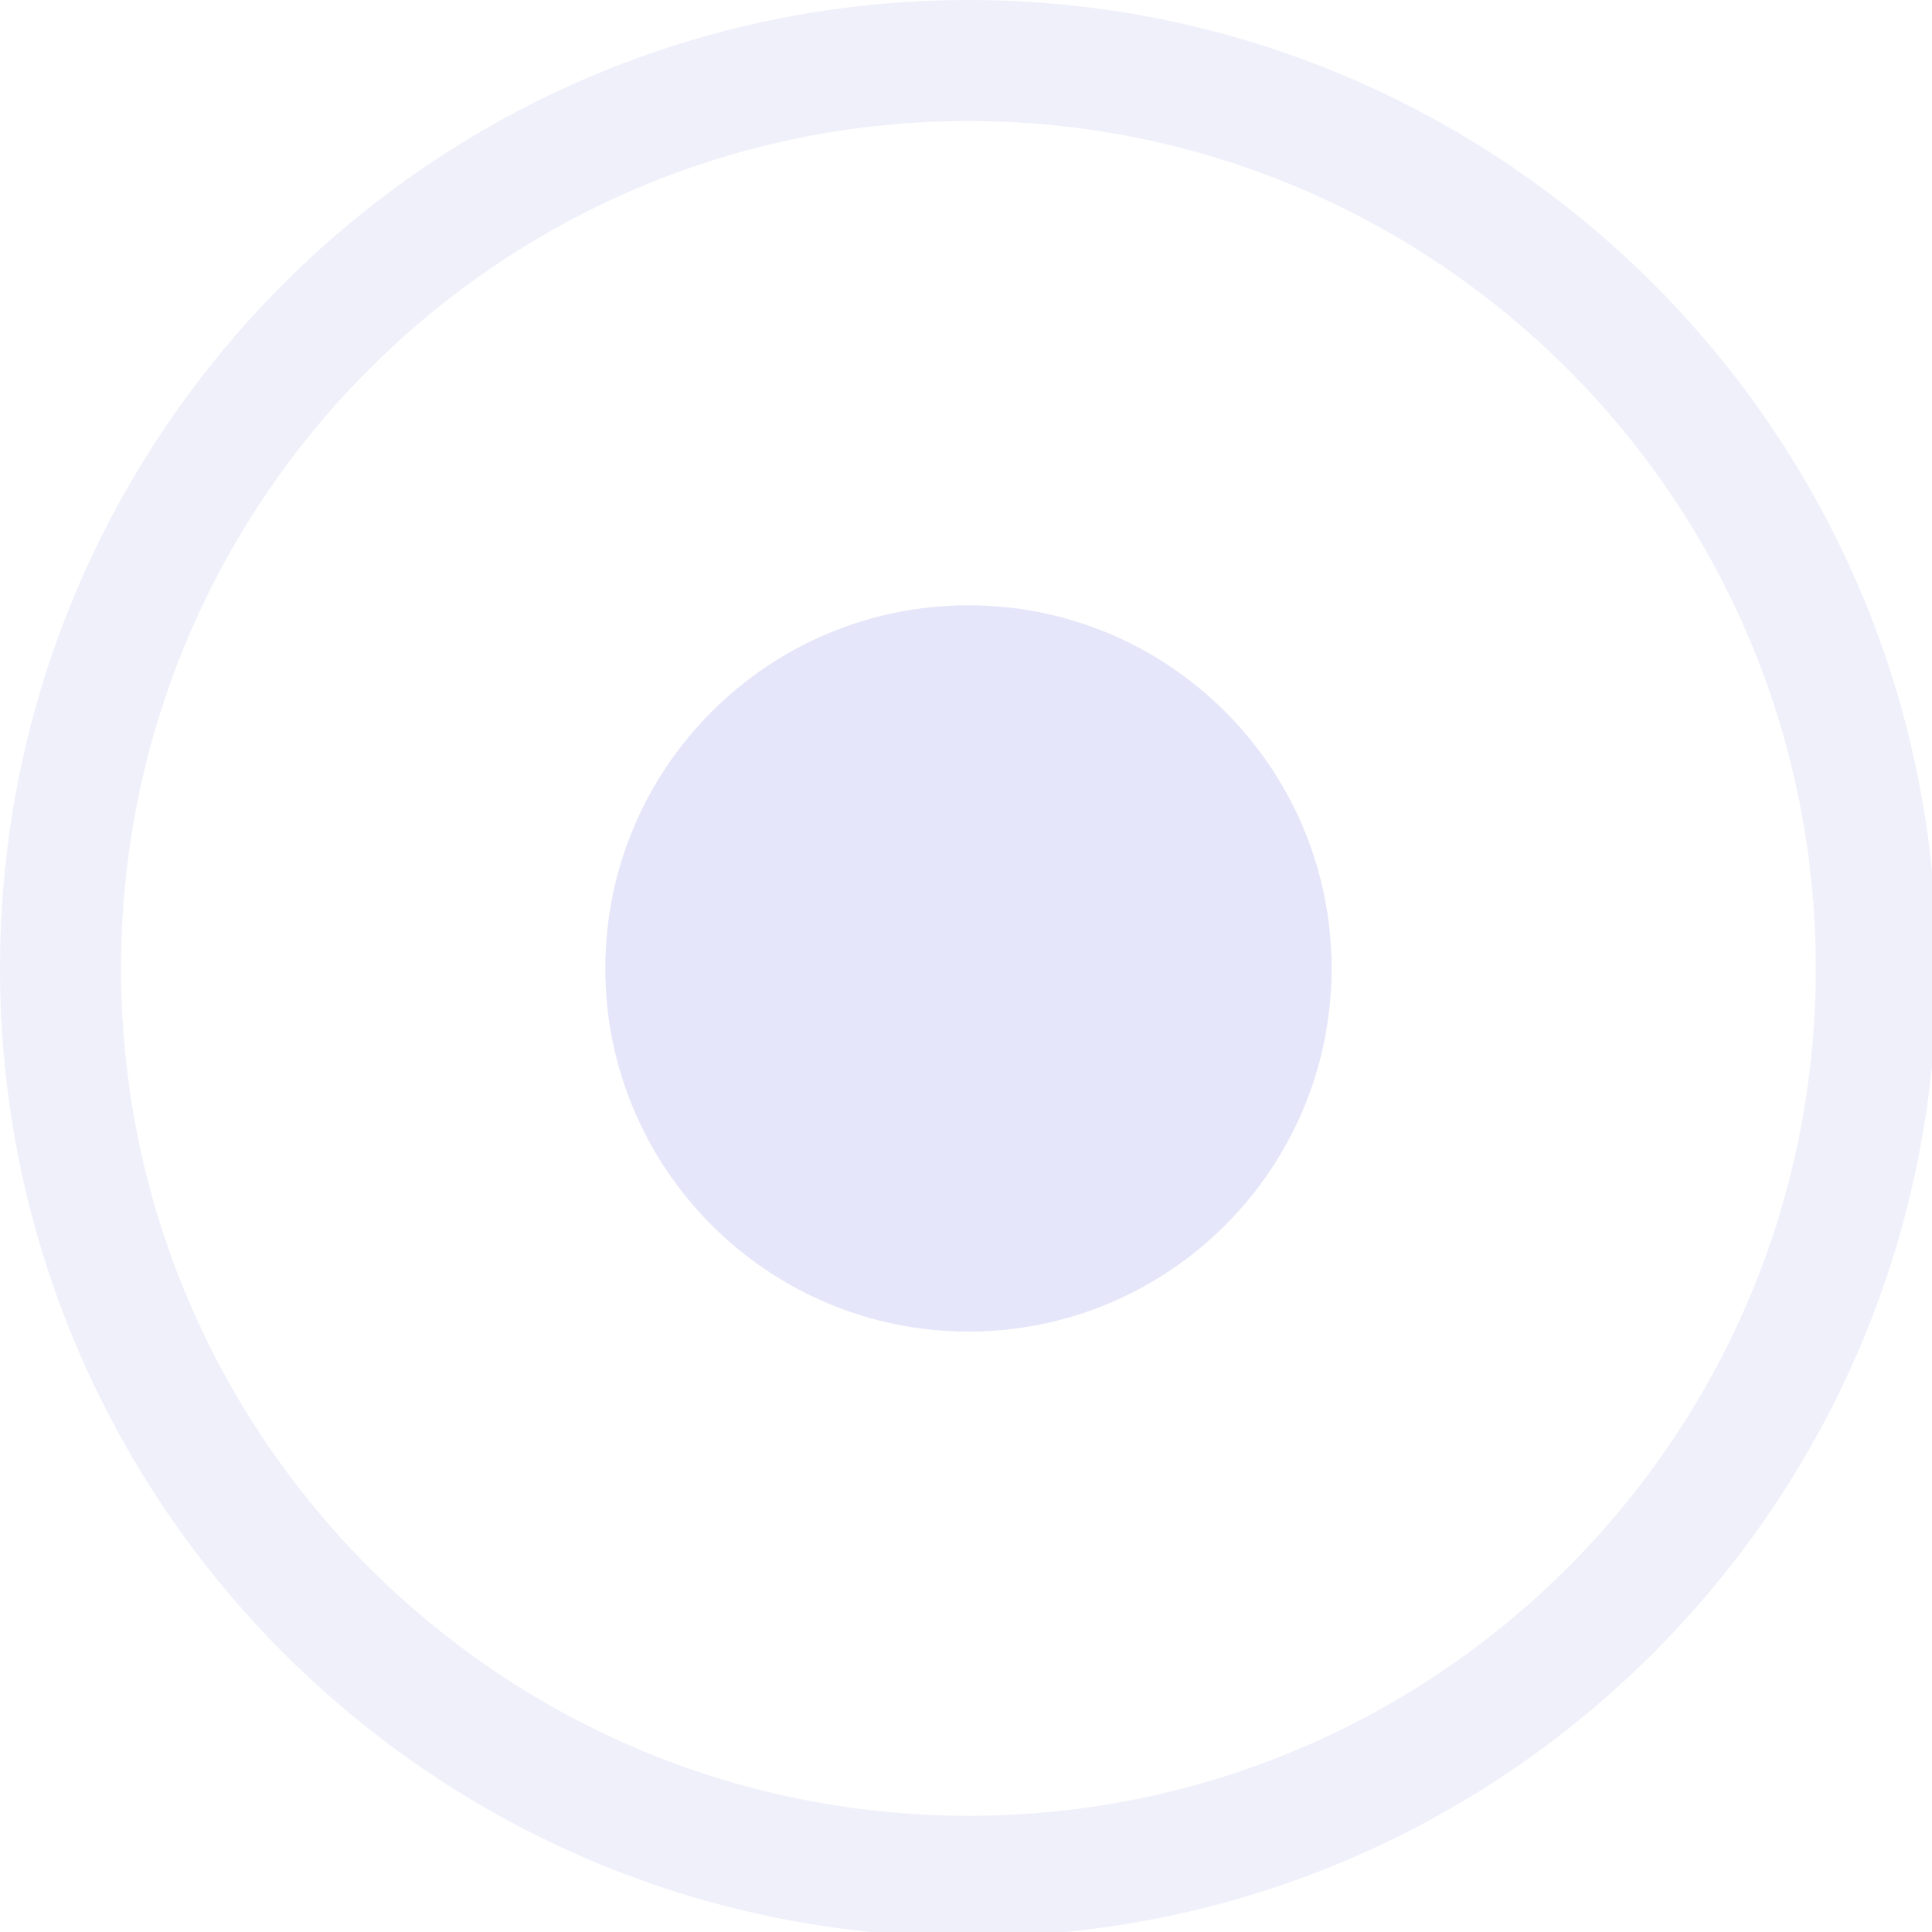
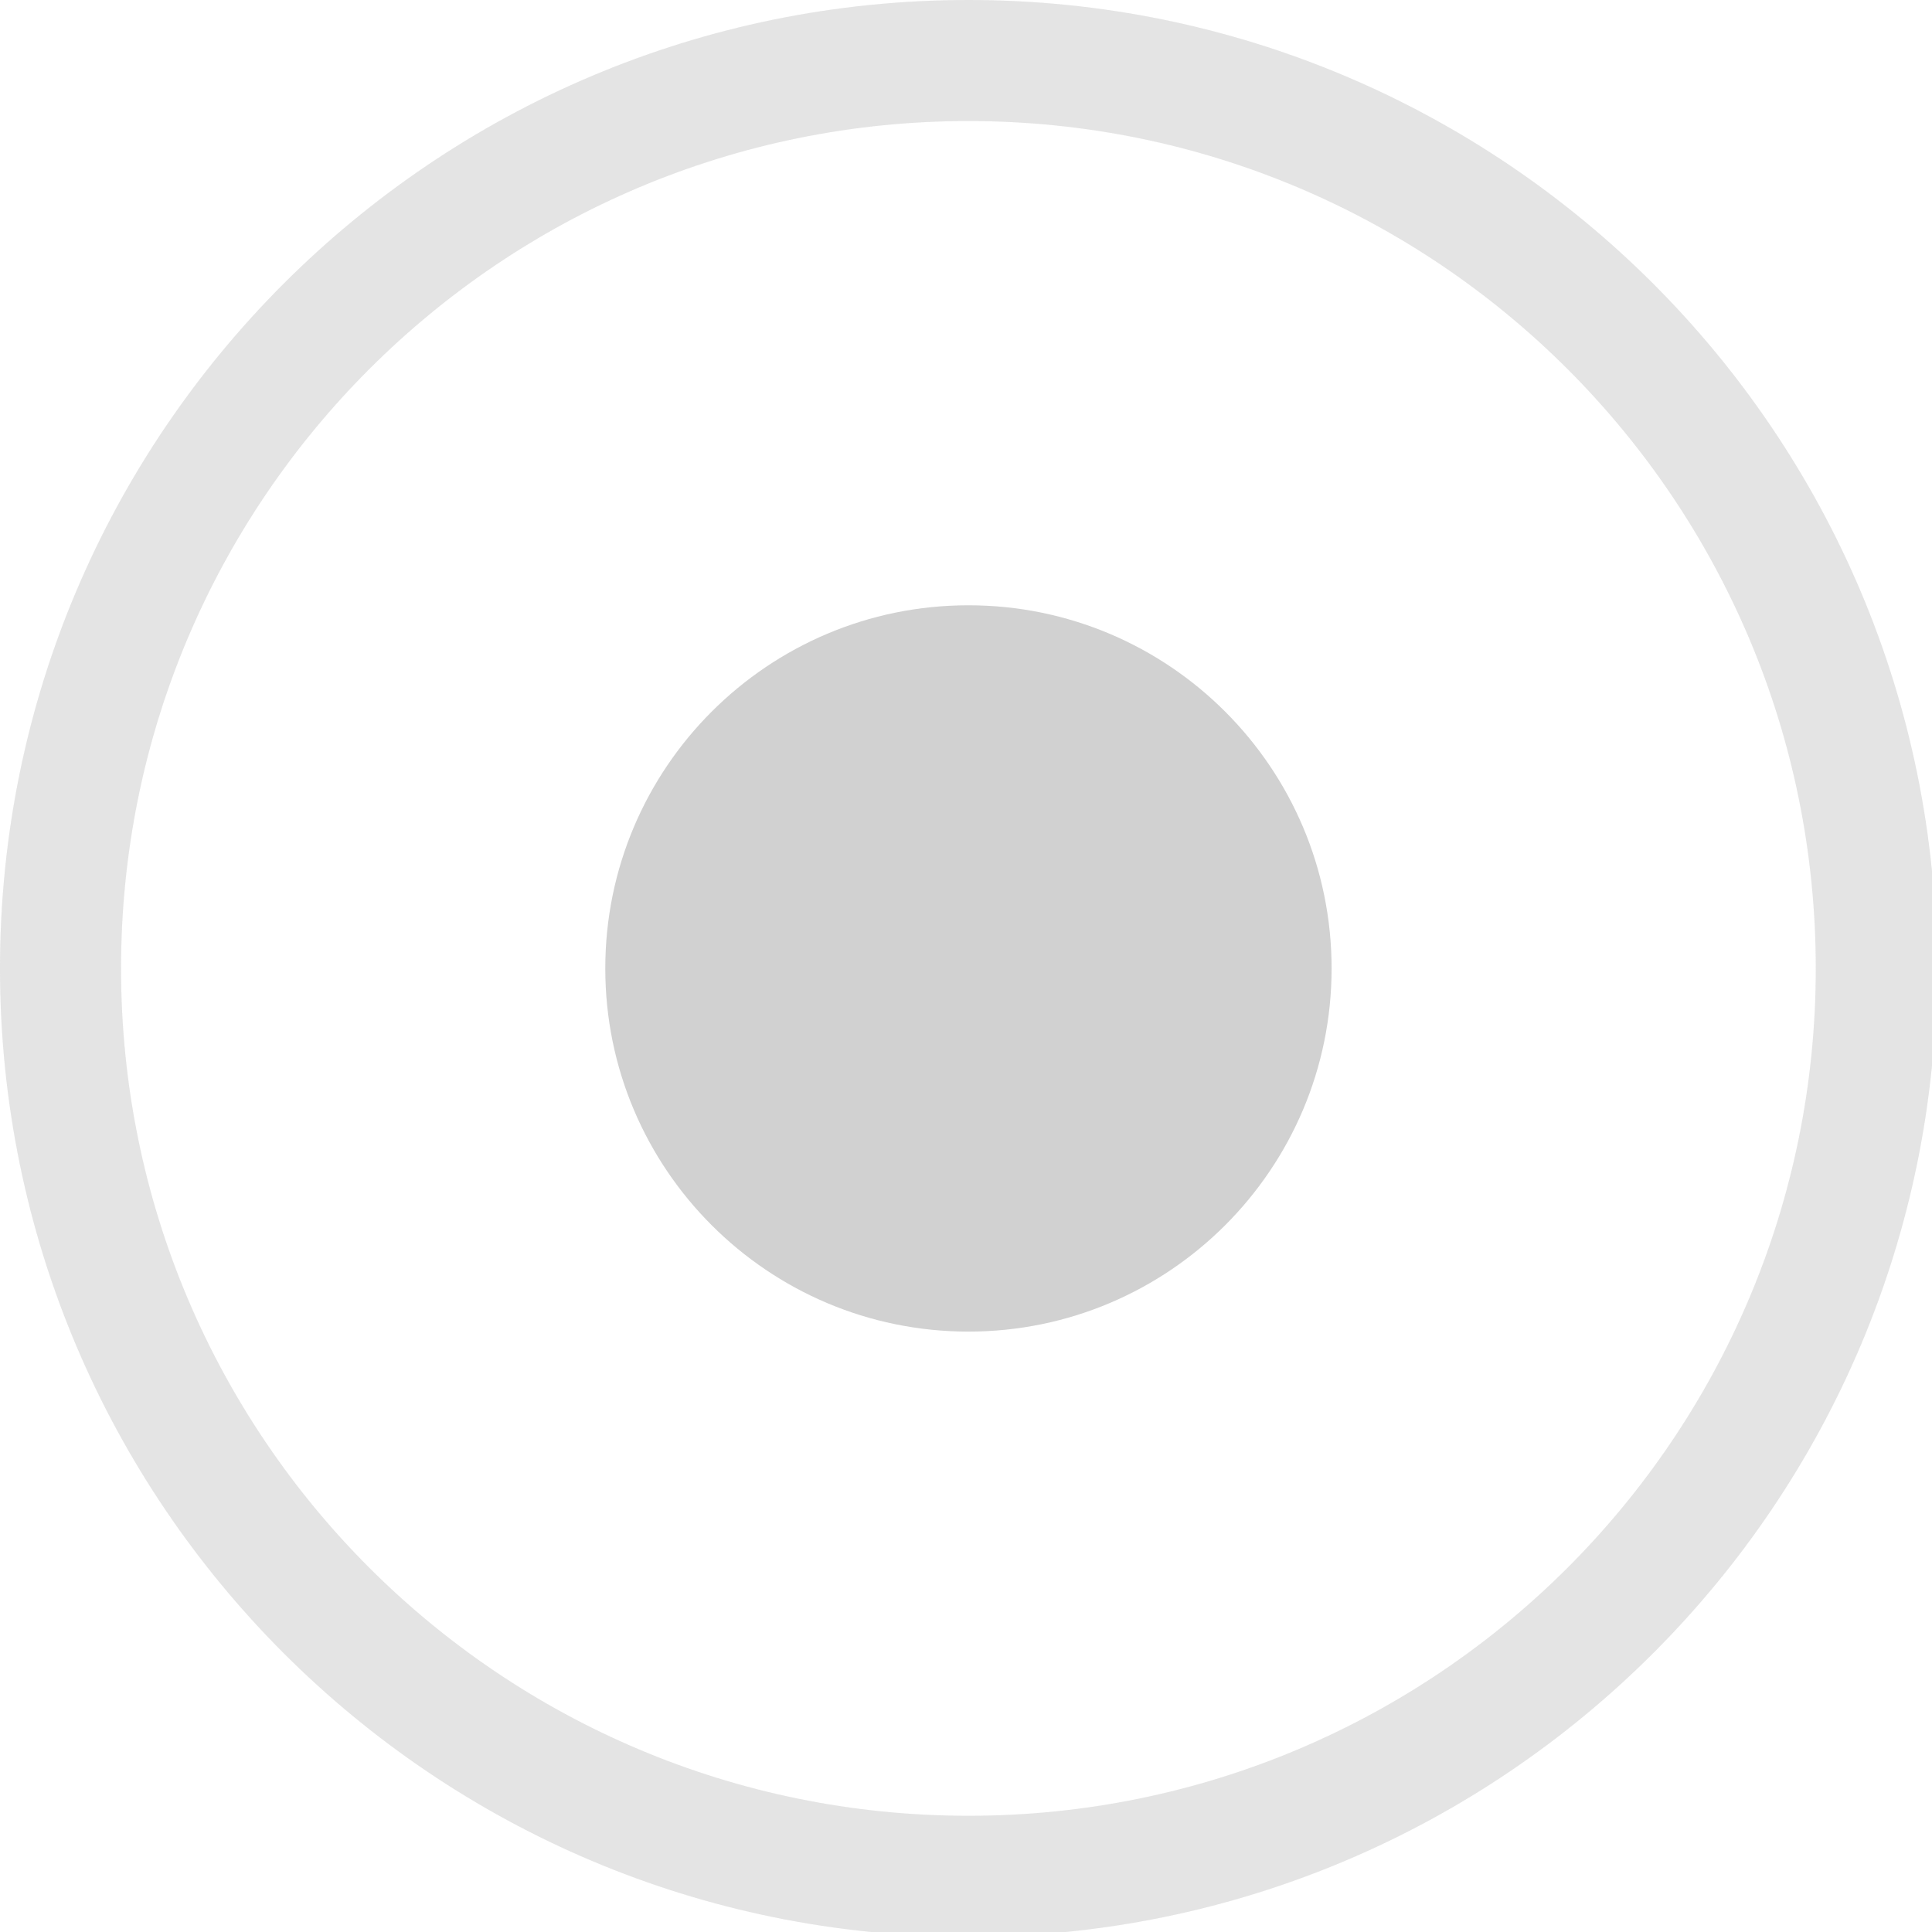
<svg xmlns="http://www.w3.org/2000/svg" width="133pt" height="133pt" viewBox="0 0 133 133" version="1.1">
  <g id="surface1">
-     <path style=" stroke:none;fill-rule:nonzero;fill:#e6e6fa;fill-opacity:0.5;" d="M 66.668 0 C 29.852 0 0 29.852 0 66.668 C 0 103.484 29.852 133.332 66.668 133.332 C 103.484 133.332 133.332 103.484 133.332 66.668 C 133.332 29.852 103.484 0 66.668 0 Z M 66.668 8.332 C 98.895 8.332 125 34.441 125 66.668 C 125 98.895 98.895 125 66.668 125 C 34.441 125 8.332 98.895 8.332 66.668 C 8.332 34.441 34.441 8.332 66.668 8.332 Z M 66.668 8.332 " />
-     <path style=" stroke:none;fill-rule:nonzero;fill:#e6e6fa;fill-opacity:0.15;" d="M 66.668 0 C 29.852 0 0 29.852 0 66.668 C 0 103.484 29.852 133.332 66.668 133.332 C 103.484 133.332 133.332 103.484 133.332 66.668 C 133.332 29.852 103.484 0 66.668 0 Z M 66.668 8.332 C 98.895 8.332 125 34.441 125 66.668 C 125 98.895 98.895 125 66.668 125 C 34.441 125 8.332 98.895 8.332 66.668 C 8.332 34.441 34.441 8.332 66.668 8.332 Z M 66.668 8.332 " />
-     <path style=" stroke:none;fill-rule:nonzero;fill:#e6e6fa;fill-opacity:1;" d="M 91.668 66.668 C 91.668 80.469 80.469 91.668 66.668 91.668 C 52.863 91.668 41.668 80.469 41.668 66.668 C 41.668 52.863 52.863 41.668 66.668 41.668 C 80.469 41.668 91.668 52.863 91.668 66.668 Z M 91.668 66.668 " />
+     <path style=" stroke:none;fill-rule:nonzero;fill:#d1d1d1;fill-opacity:0.5;" d="M 66.668 0 C 29.852 0 0 29.852 0 66.668 C 0 103.484 29.852 133.332 66.668 133.332 C 103.484 133.332 133.332 103.484 133.332 66.668 C 133.332 29.852 103.484 0 66.668 0 Z M 66.668 8.332 C 98.895 8.332 125 34.441 125 66.668 C 125 98.895 98.895 125 66.668 125 C 34.441 125 8.332 98.895 8.332 66.668 C 8.332 34.441 34.441 8.332 66.668 8.332 Z M 66.668 8.332 " />
+     <path style=" stroke:none;fill-rule:nonzero;fill:#d1d1d1;fill-opacity:0.15;" d="M 66.668 0 C 29.852 0 0 29.852 0 66.668 C 0 103.484 29.852 133.332 66.668 133.332 C 103.484 133.332 133.332 103.484 133.332 66.668 C 133.332 29.852 103.484 0 66.668 0 Z M 66.668 8.332 C 98.895 8.332 125 34.441 125 66.668 C 125 98.895 98.895 125 66.668 125 C 34.441 125 8.332 98.895 8.332 66.668 C 8.332 34.441 34.441 8.332 66.668 8.332 Z M 66.668 8.332 " />
+     <path style=" stroke:none;fill-rule:nonzero;fill:#d1d1d1;fill-opacity:1;" d="M 91.668 66.668 C 91.668 80.469 80.469 91.668 66.668 91.668 C 52.863 91.668 41.668 80.469 41.668 66.668 C 41.668 52.863 52.863 41.668 66.668 41.668 C 80.469 41.668 91.668 52.863 91.668 66.668 Z M 91.668 66.668 " />
  </g>
</svg>
